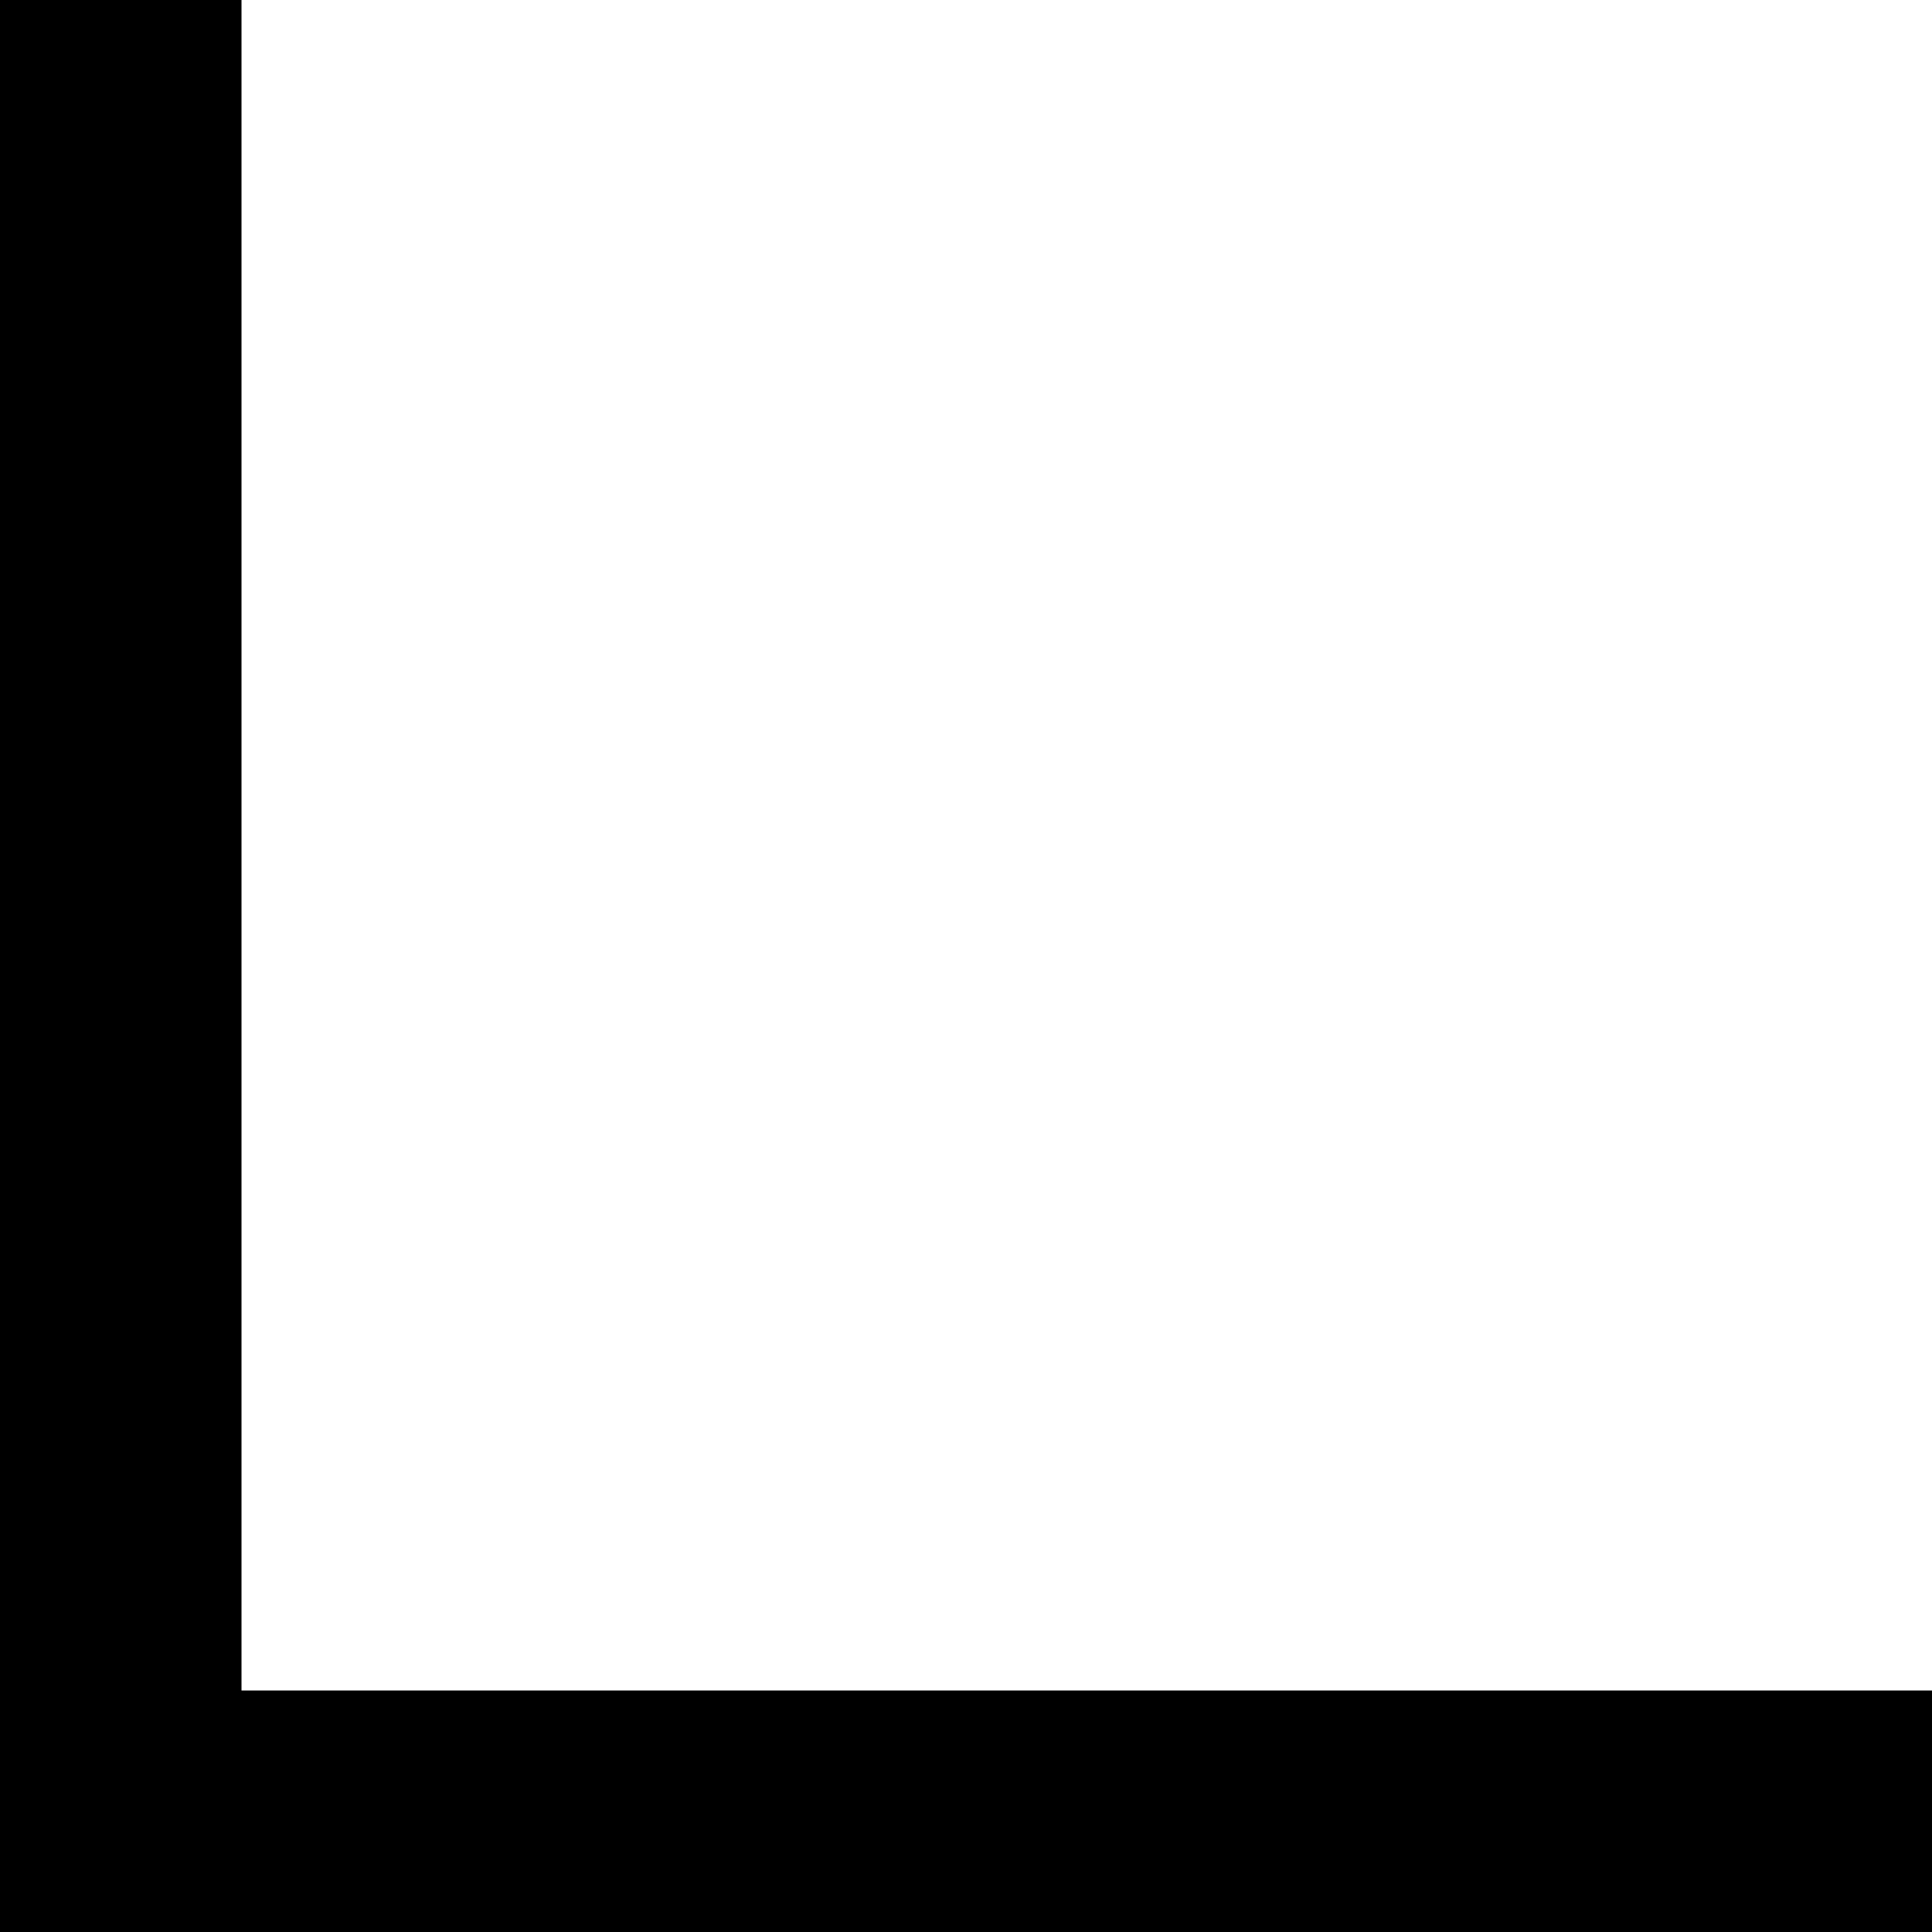
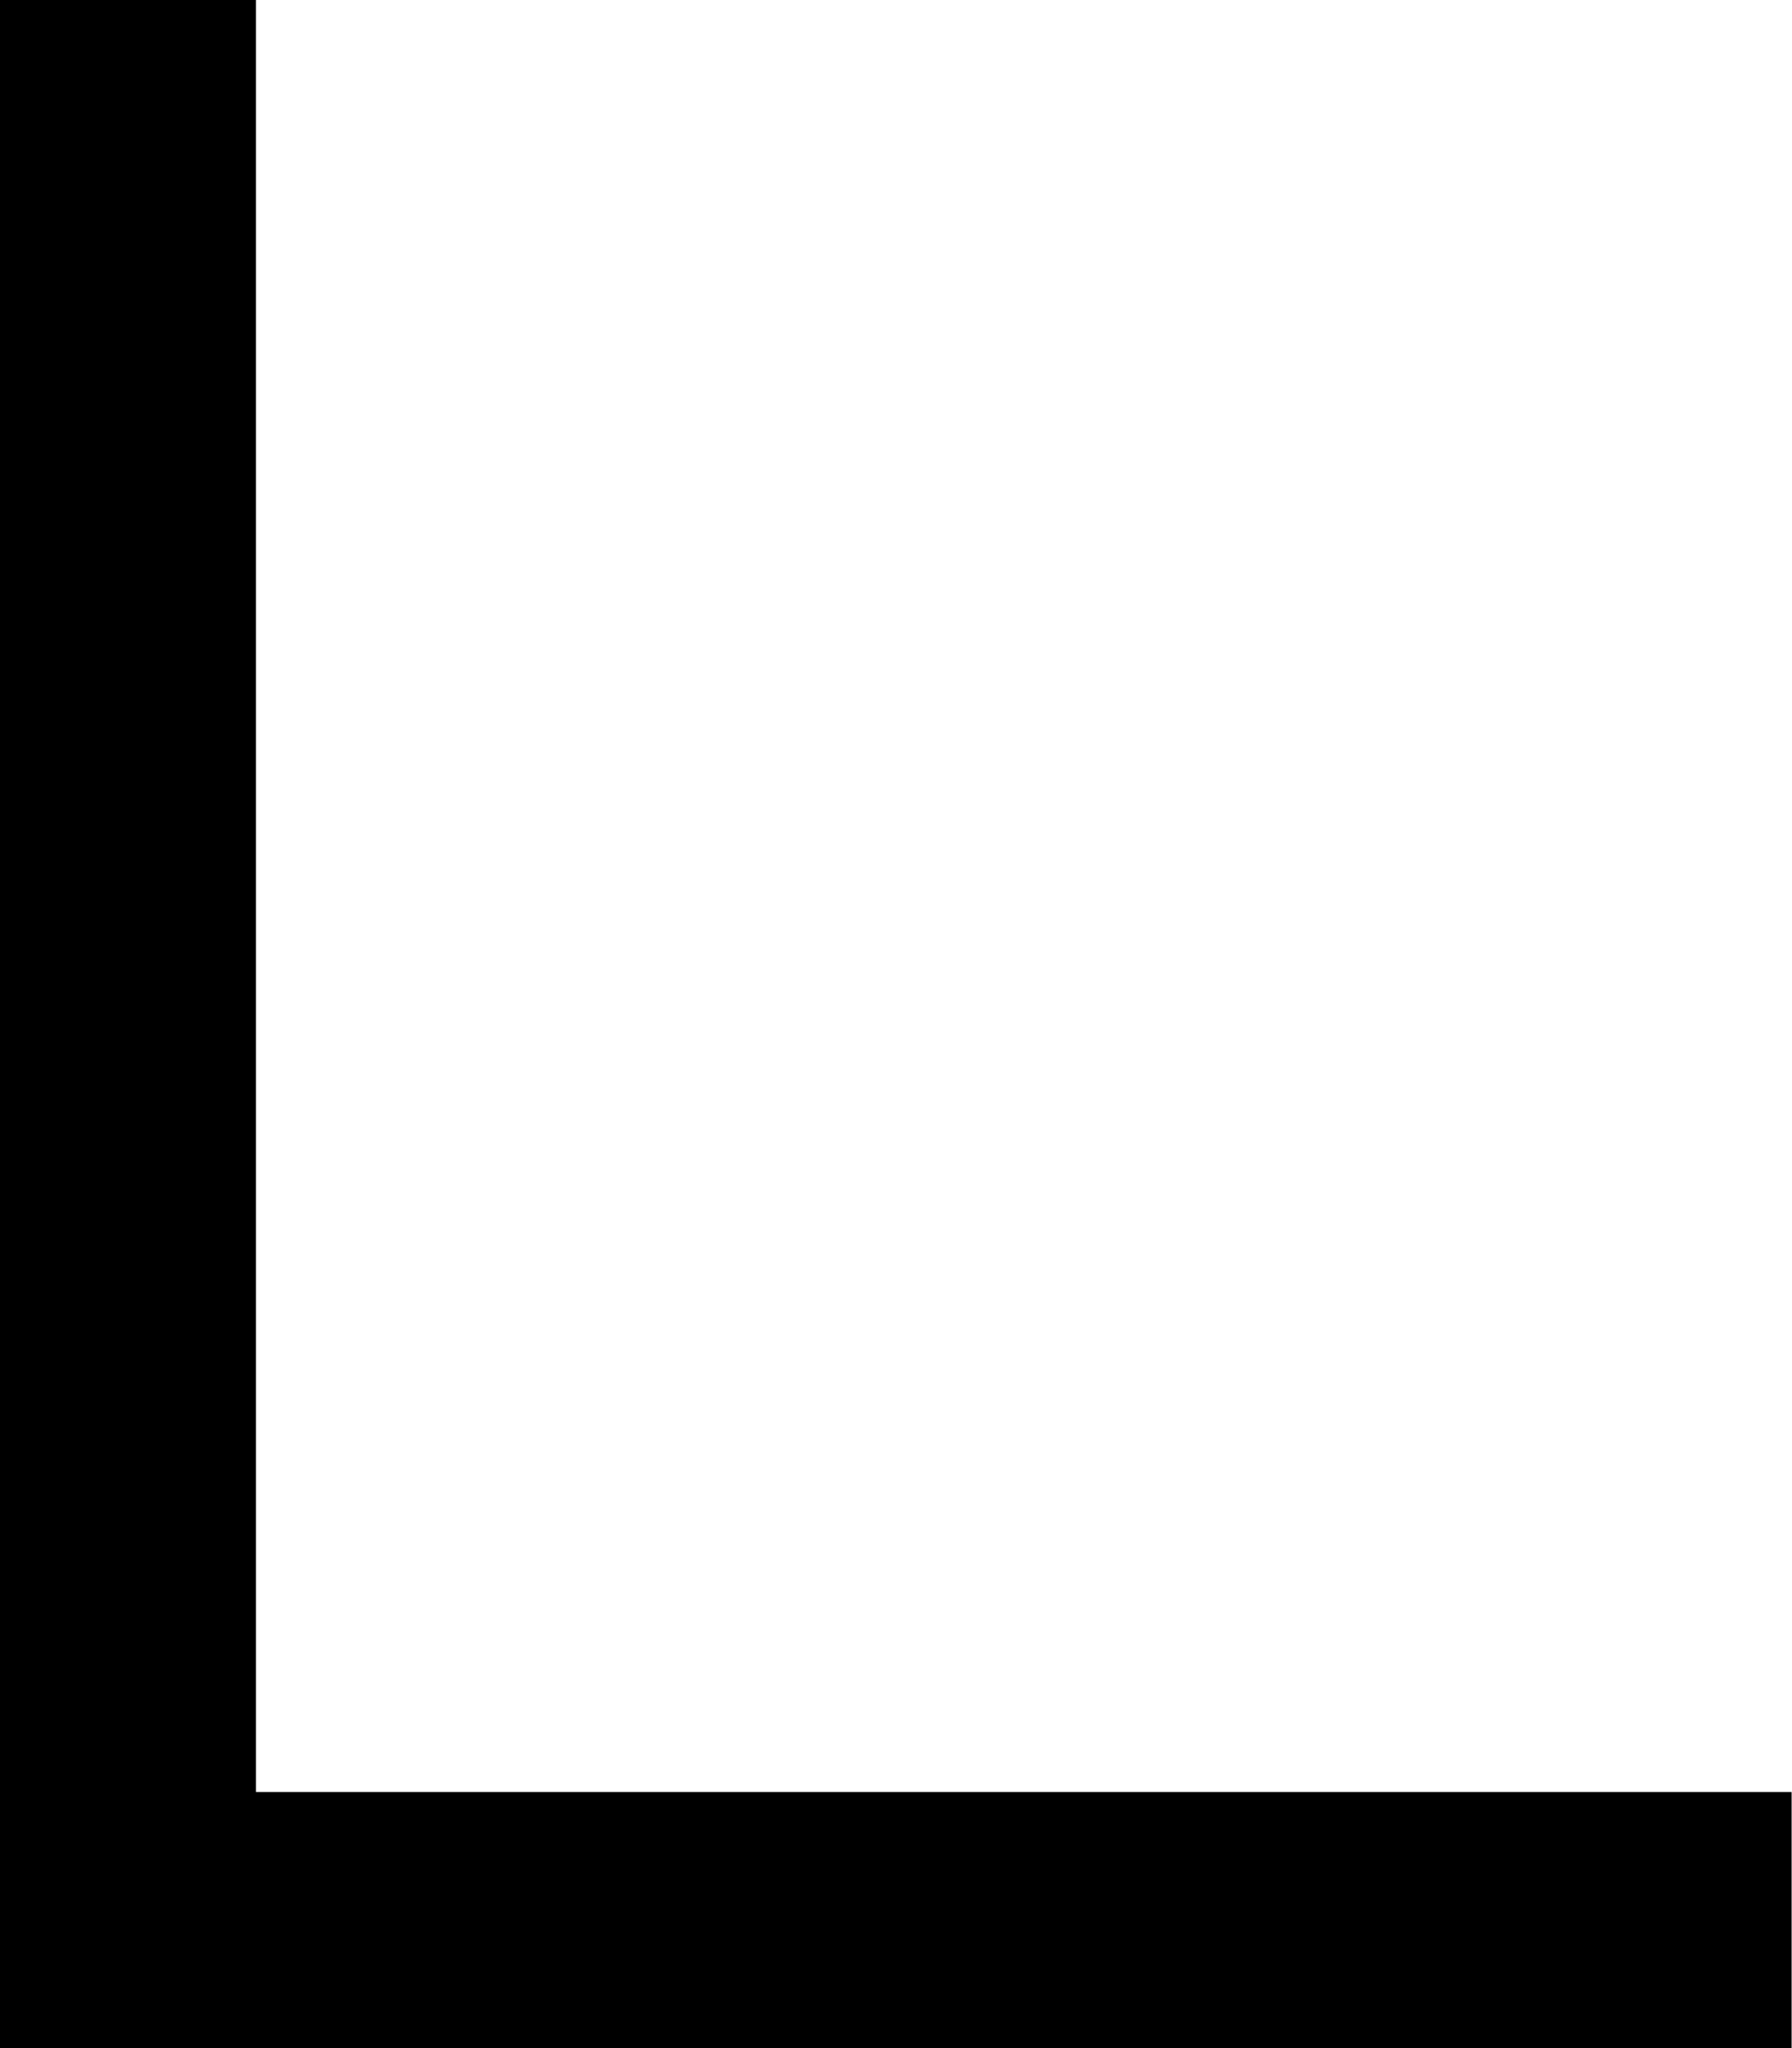
- <svg xmlns="http://www.w3.org/2000/svg" width="99.213pt" height="99.213pt" viewBox="0 0 99.213 99.213" version="1.1">
+ <svg xmlns="http://www.w3.org/2000/svg" width="86.811pt" height="99.213pt" viewBox="0 0 86.811 99.213" version="1.1">
  <g id="surface1">
-     <path style=" stroke:none;fill-rule:nonzero;fill:rgb(0%,0%,0%);fill-opacity:1;" d="M 0 0 L 12.402 0 L 12.402 86.812 L 99.215 86.812 L 99.215 99.215 L 0 99.215 Z M 0 0 " />
+     <path style=" stroke:none;fill-rule:nonzero;fill:rgb(0%,0%,0%);fill-opacity:1;" d="M 0 0 L 12.402 0 L 12.402 86.812 L 86.812 86.812 L 86.812 99.215 L 0 99.215 Z M 0 0 " />
  </g>
</svg>
